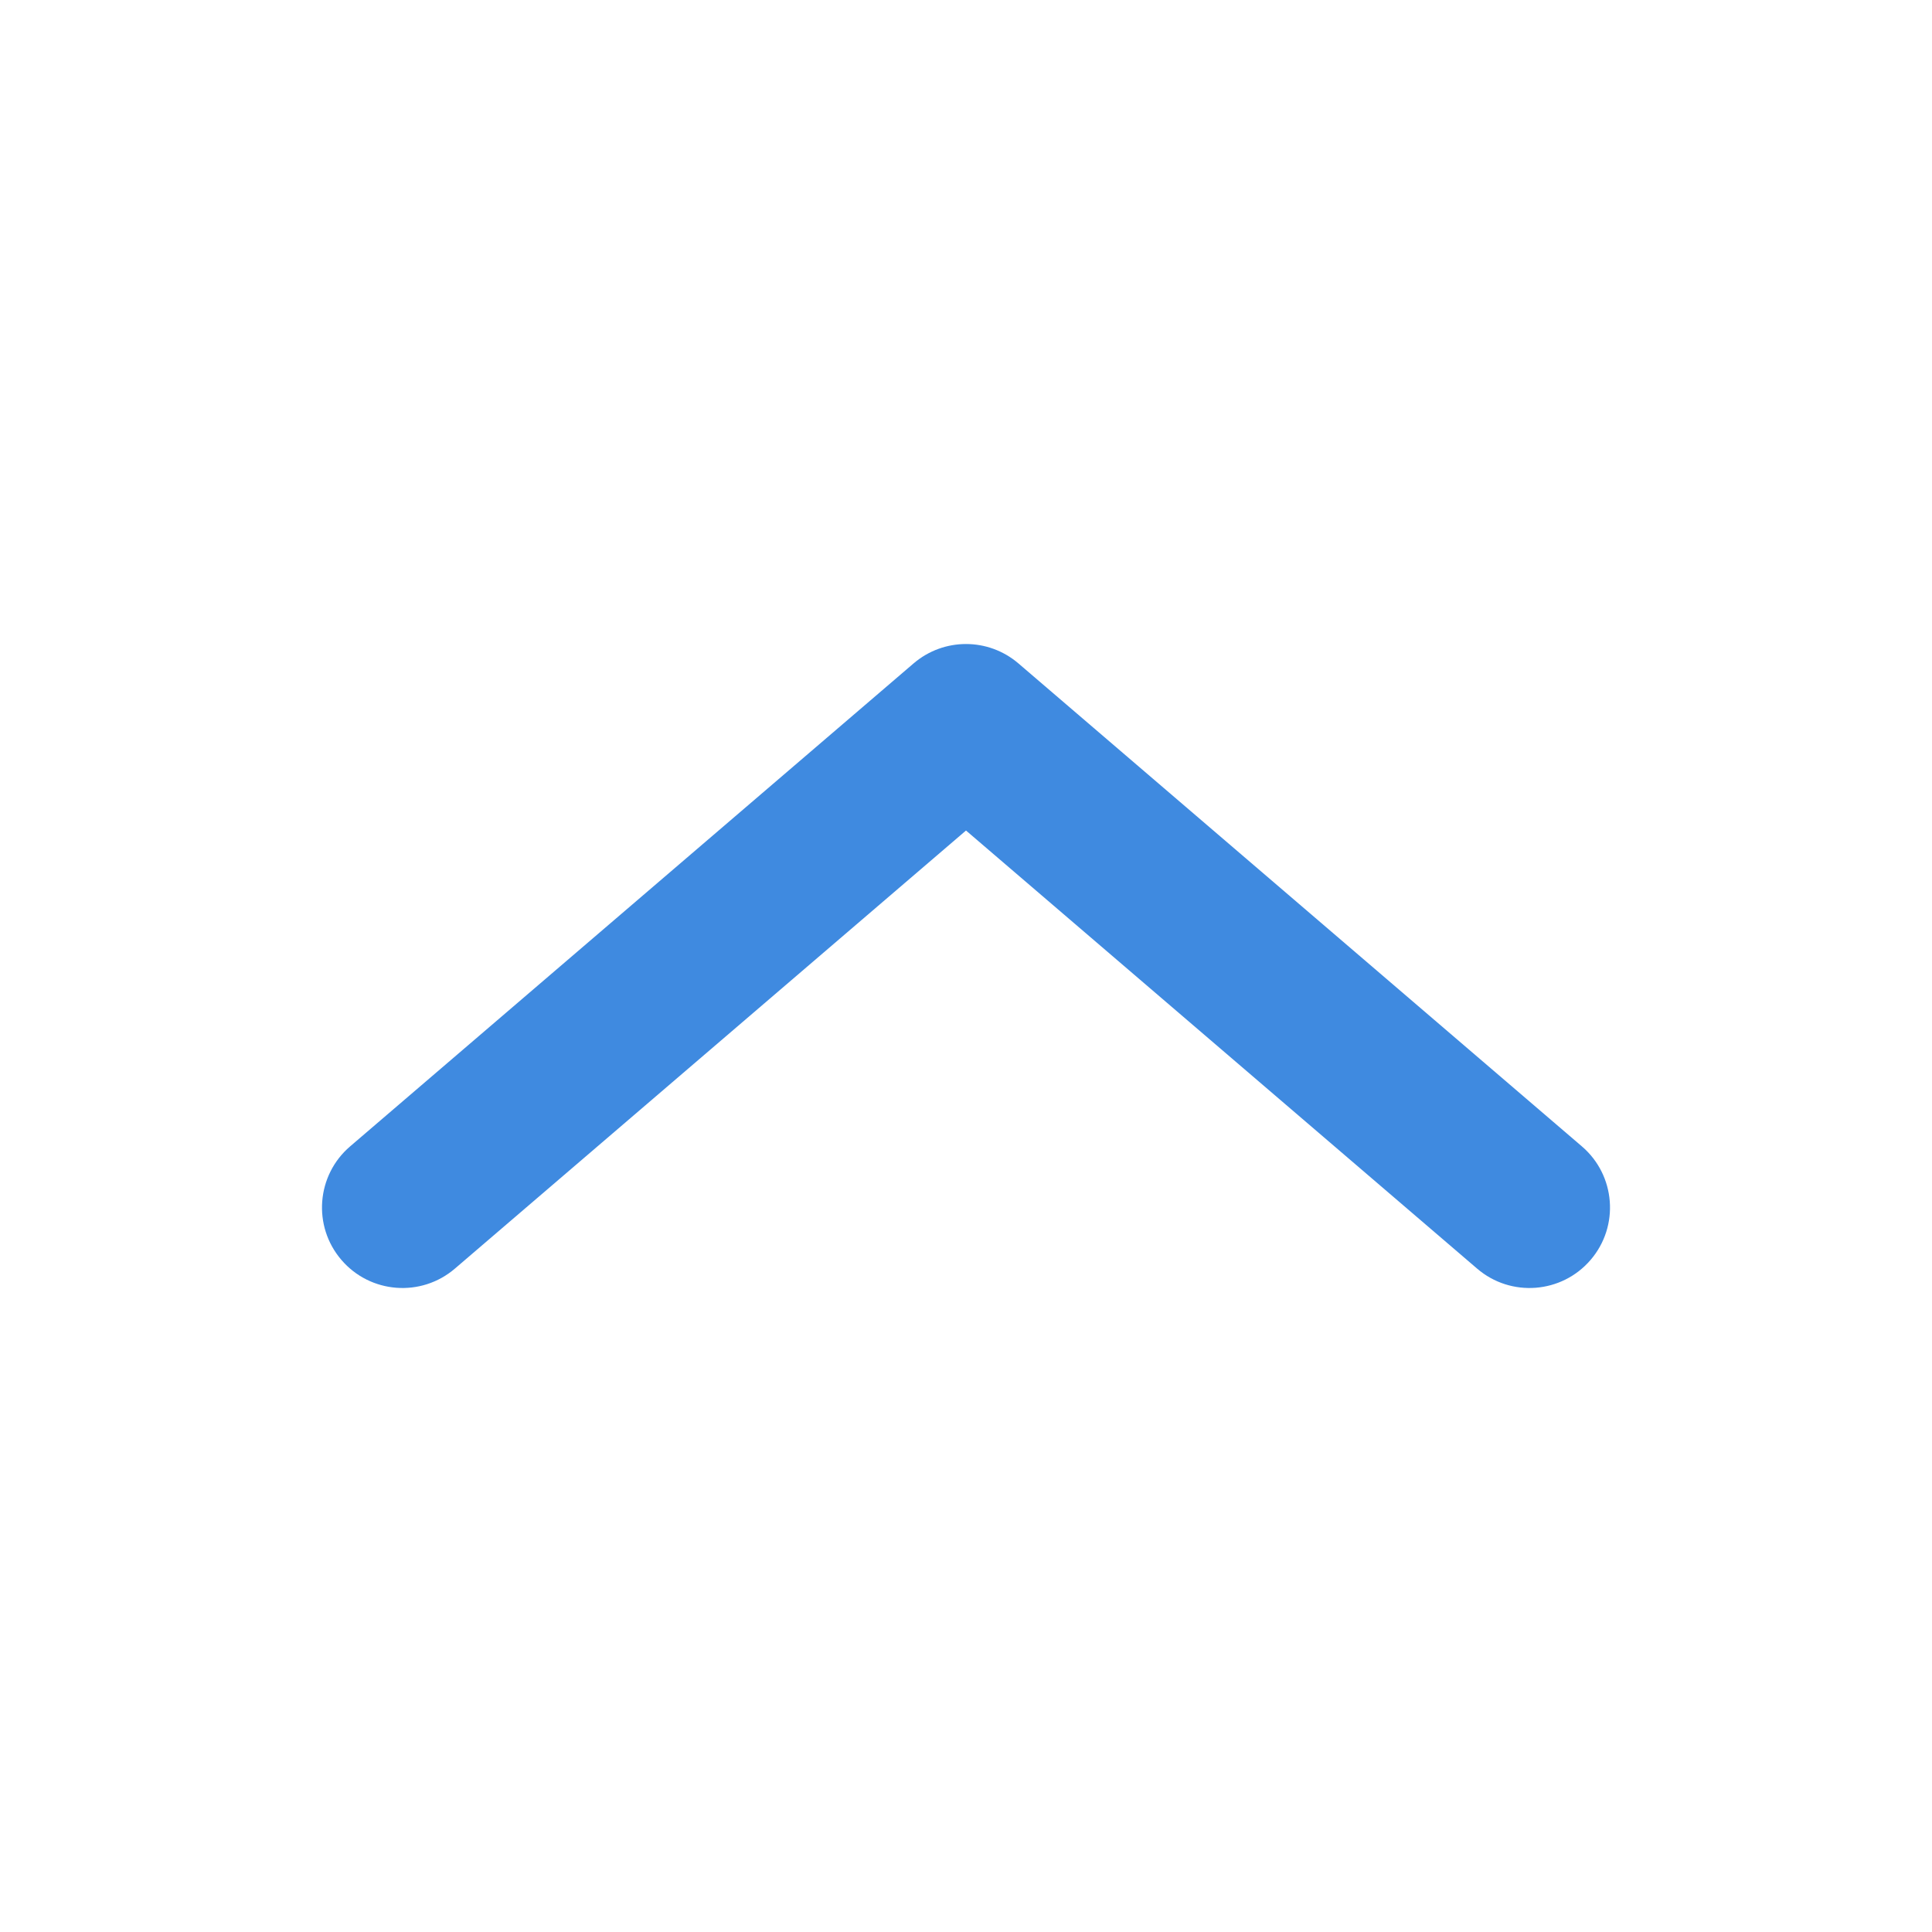
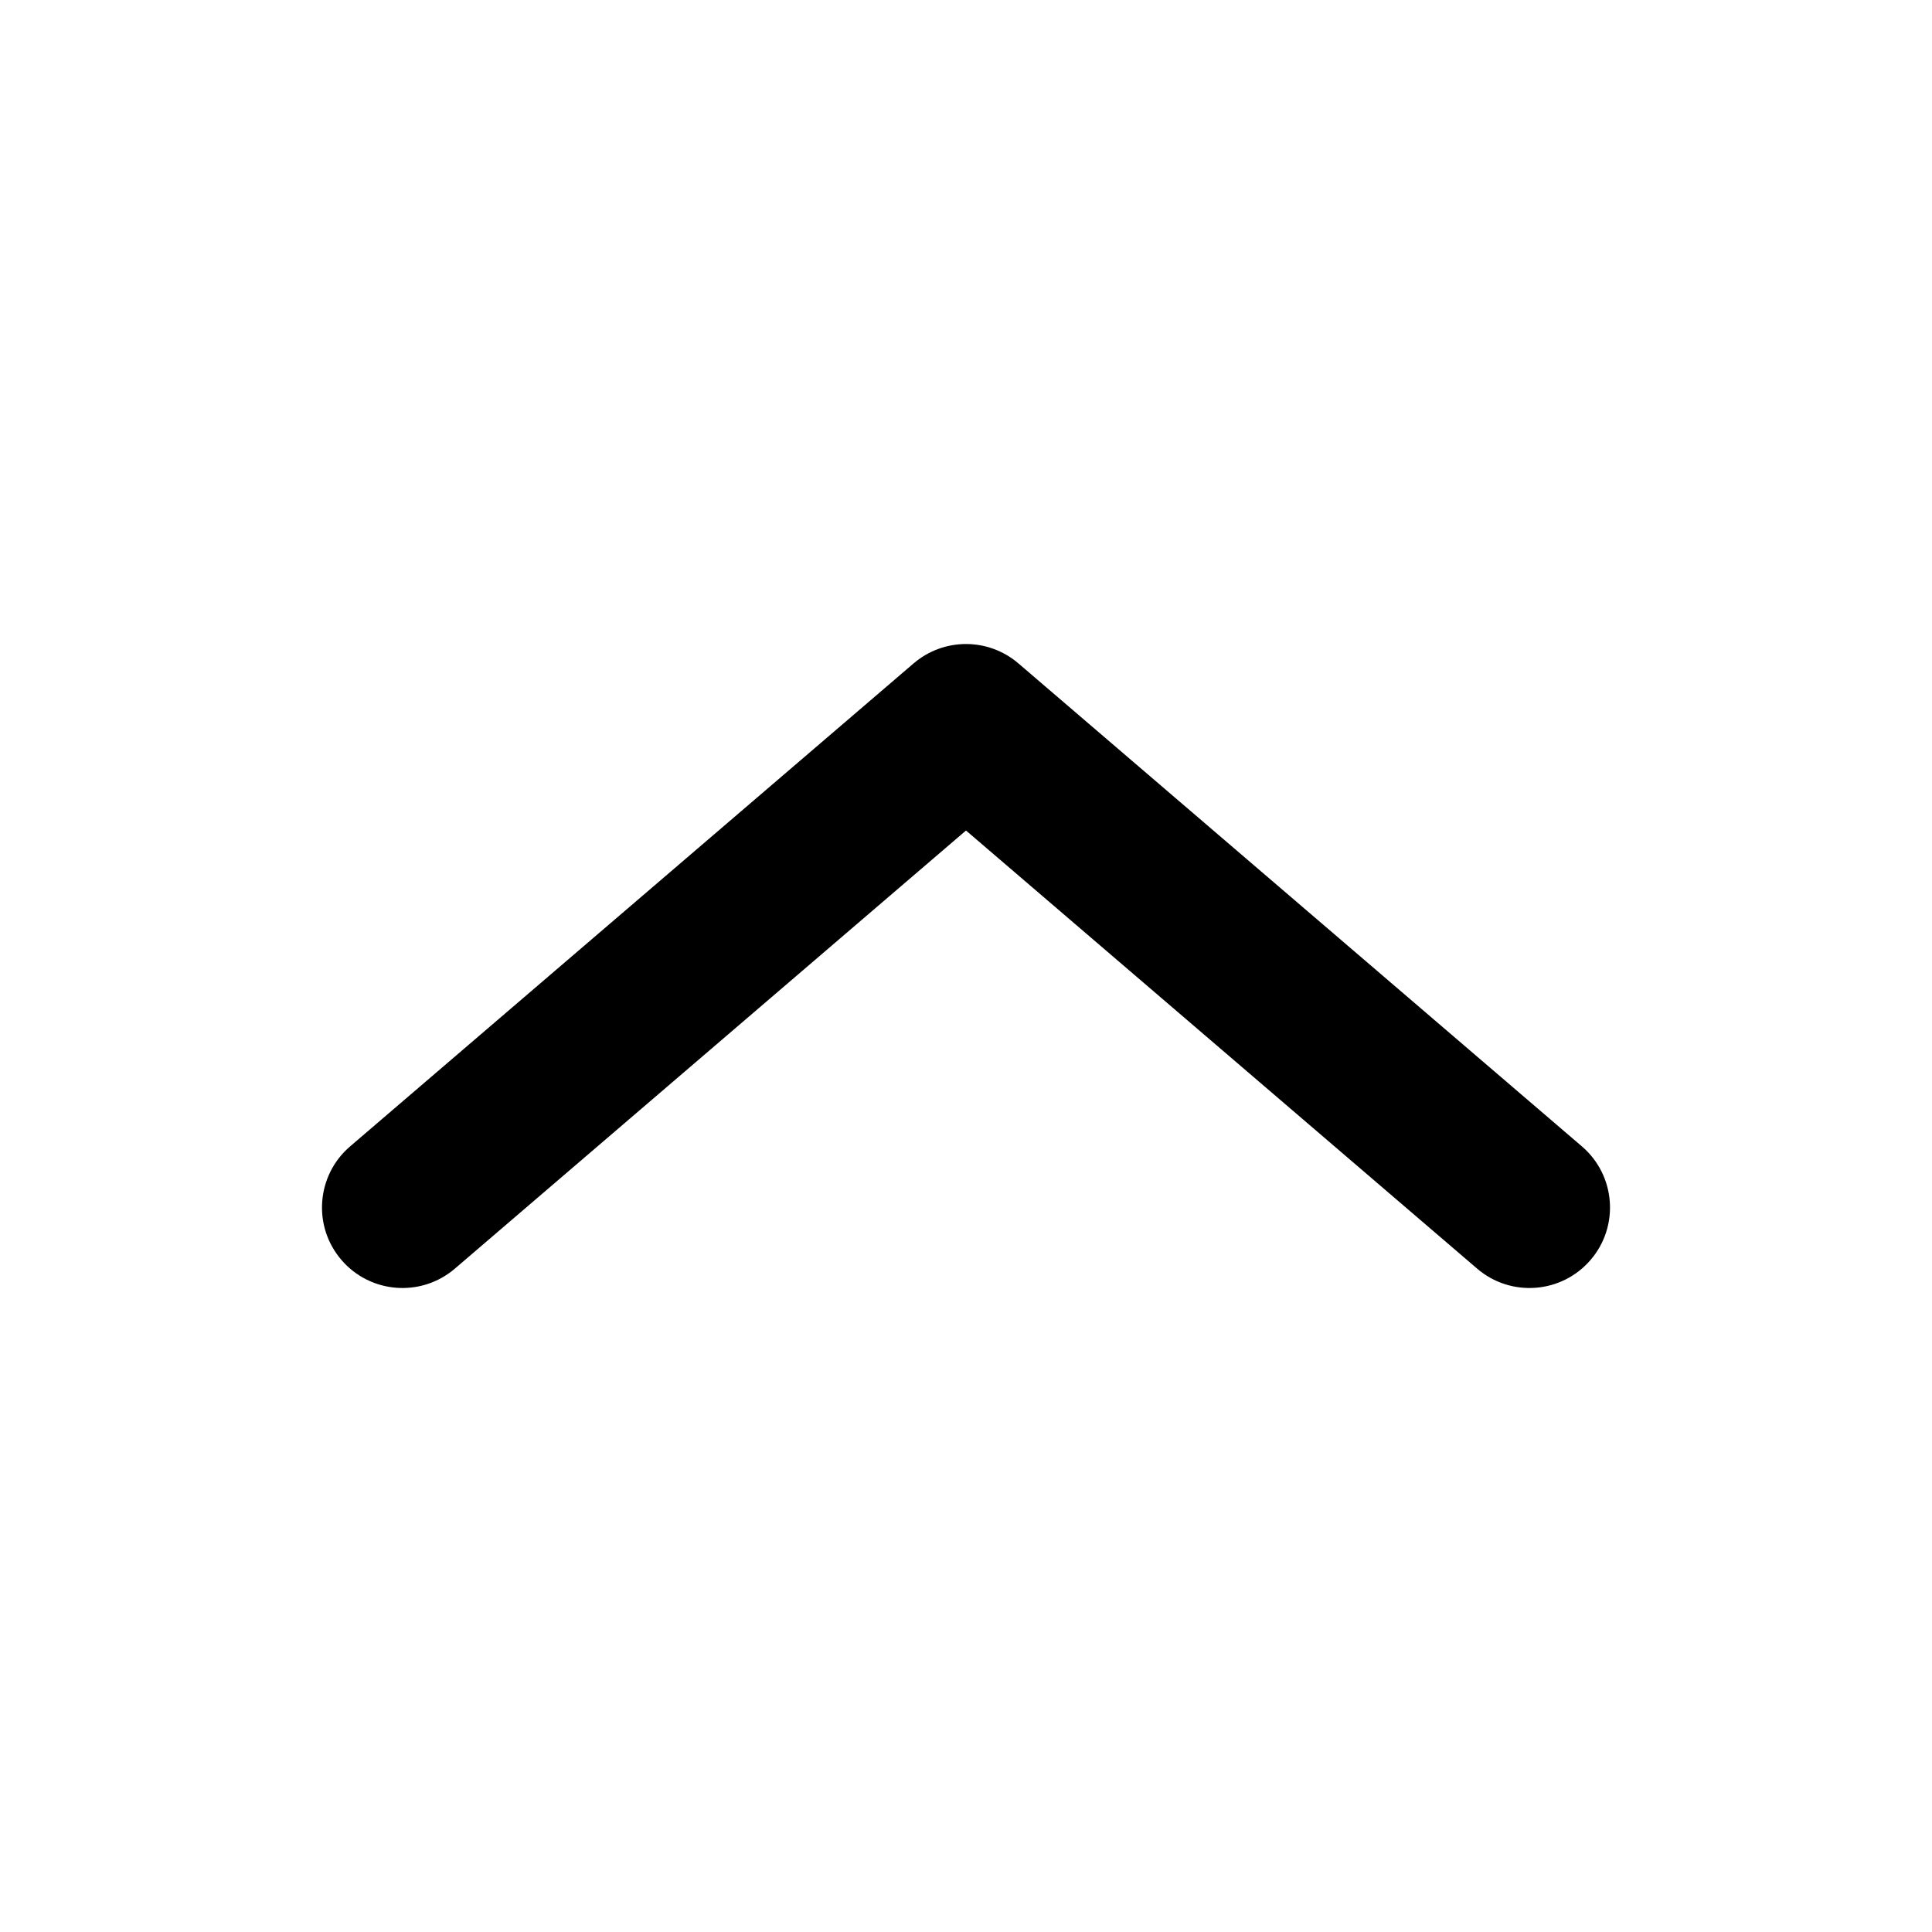
<svg xmlns="http://www.w3.org/2000/svg" width="24px" height="24px" viewBox="0 0 24 24" version="1.1">
  <g id="Icons/ic-chevron-up" stroke="none" stroke-width="1" fill="none" fill-rule="evenodd">
    <g>
      <rect id="Rectangle" x="0" y="0" width="24" height="24" />
-       <g id="chevron_down_outline_28-@-dropdown" transform="translate(12, 12) scale(1, -1) translate(-12, -12) translate(4, 8)" fill="#3F8AE0">
+       <g id="chevron_down_outline_28-@-dropdown" transform="translate(12, 12) scale(1, -1) translate(-12, -12) translate(4, 8)" fill="currentColor">
        <path d="M1.651,0.241 C1.231,-0.119 0.6,-0.07 0.241,0.349 C-0.119,0.768 -0.07,1.4 0.349,1.759 L7.349,7.759 C7.724,8.08 8.276,8.08 8.651,7.759 L15.651,1.759 C16.07,1.4 16.119,0.768 15.759,0.349 C15.4,-0.07 14.768,-0.119 14.349,0.241 L8,5.683 L1.651,0.241 Z" id="Path" />
      </g>
    </g>
  </g>
</svg>
